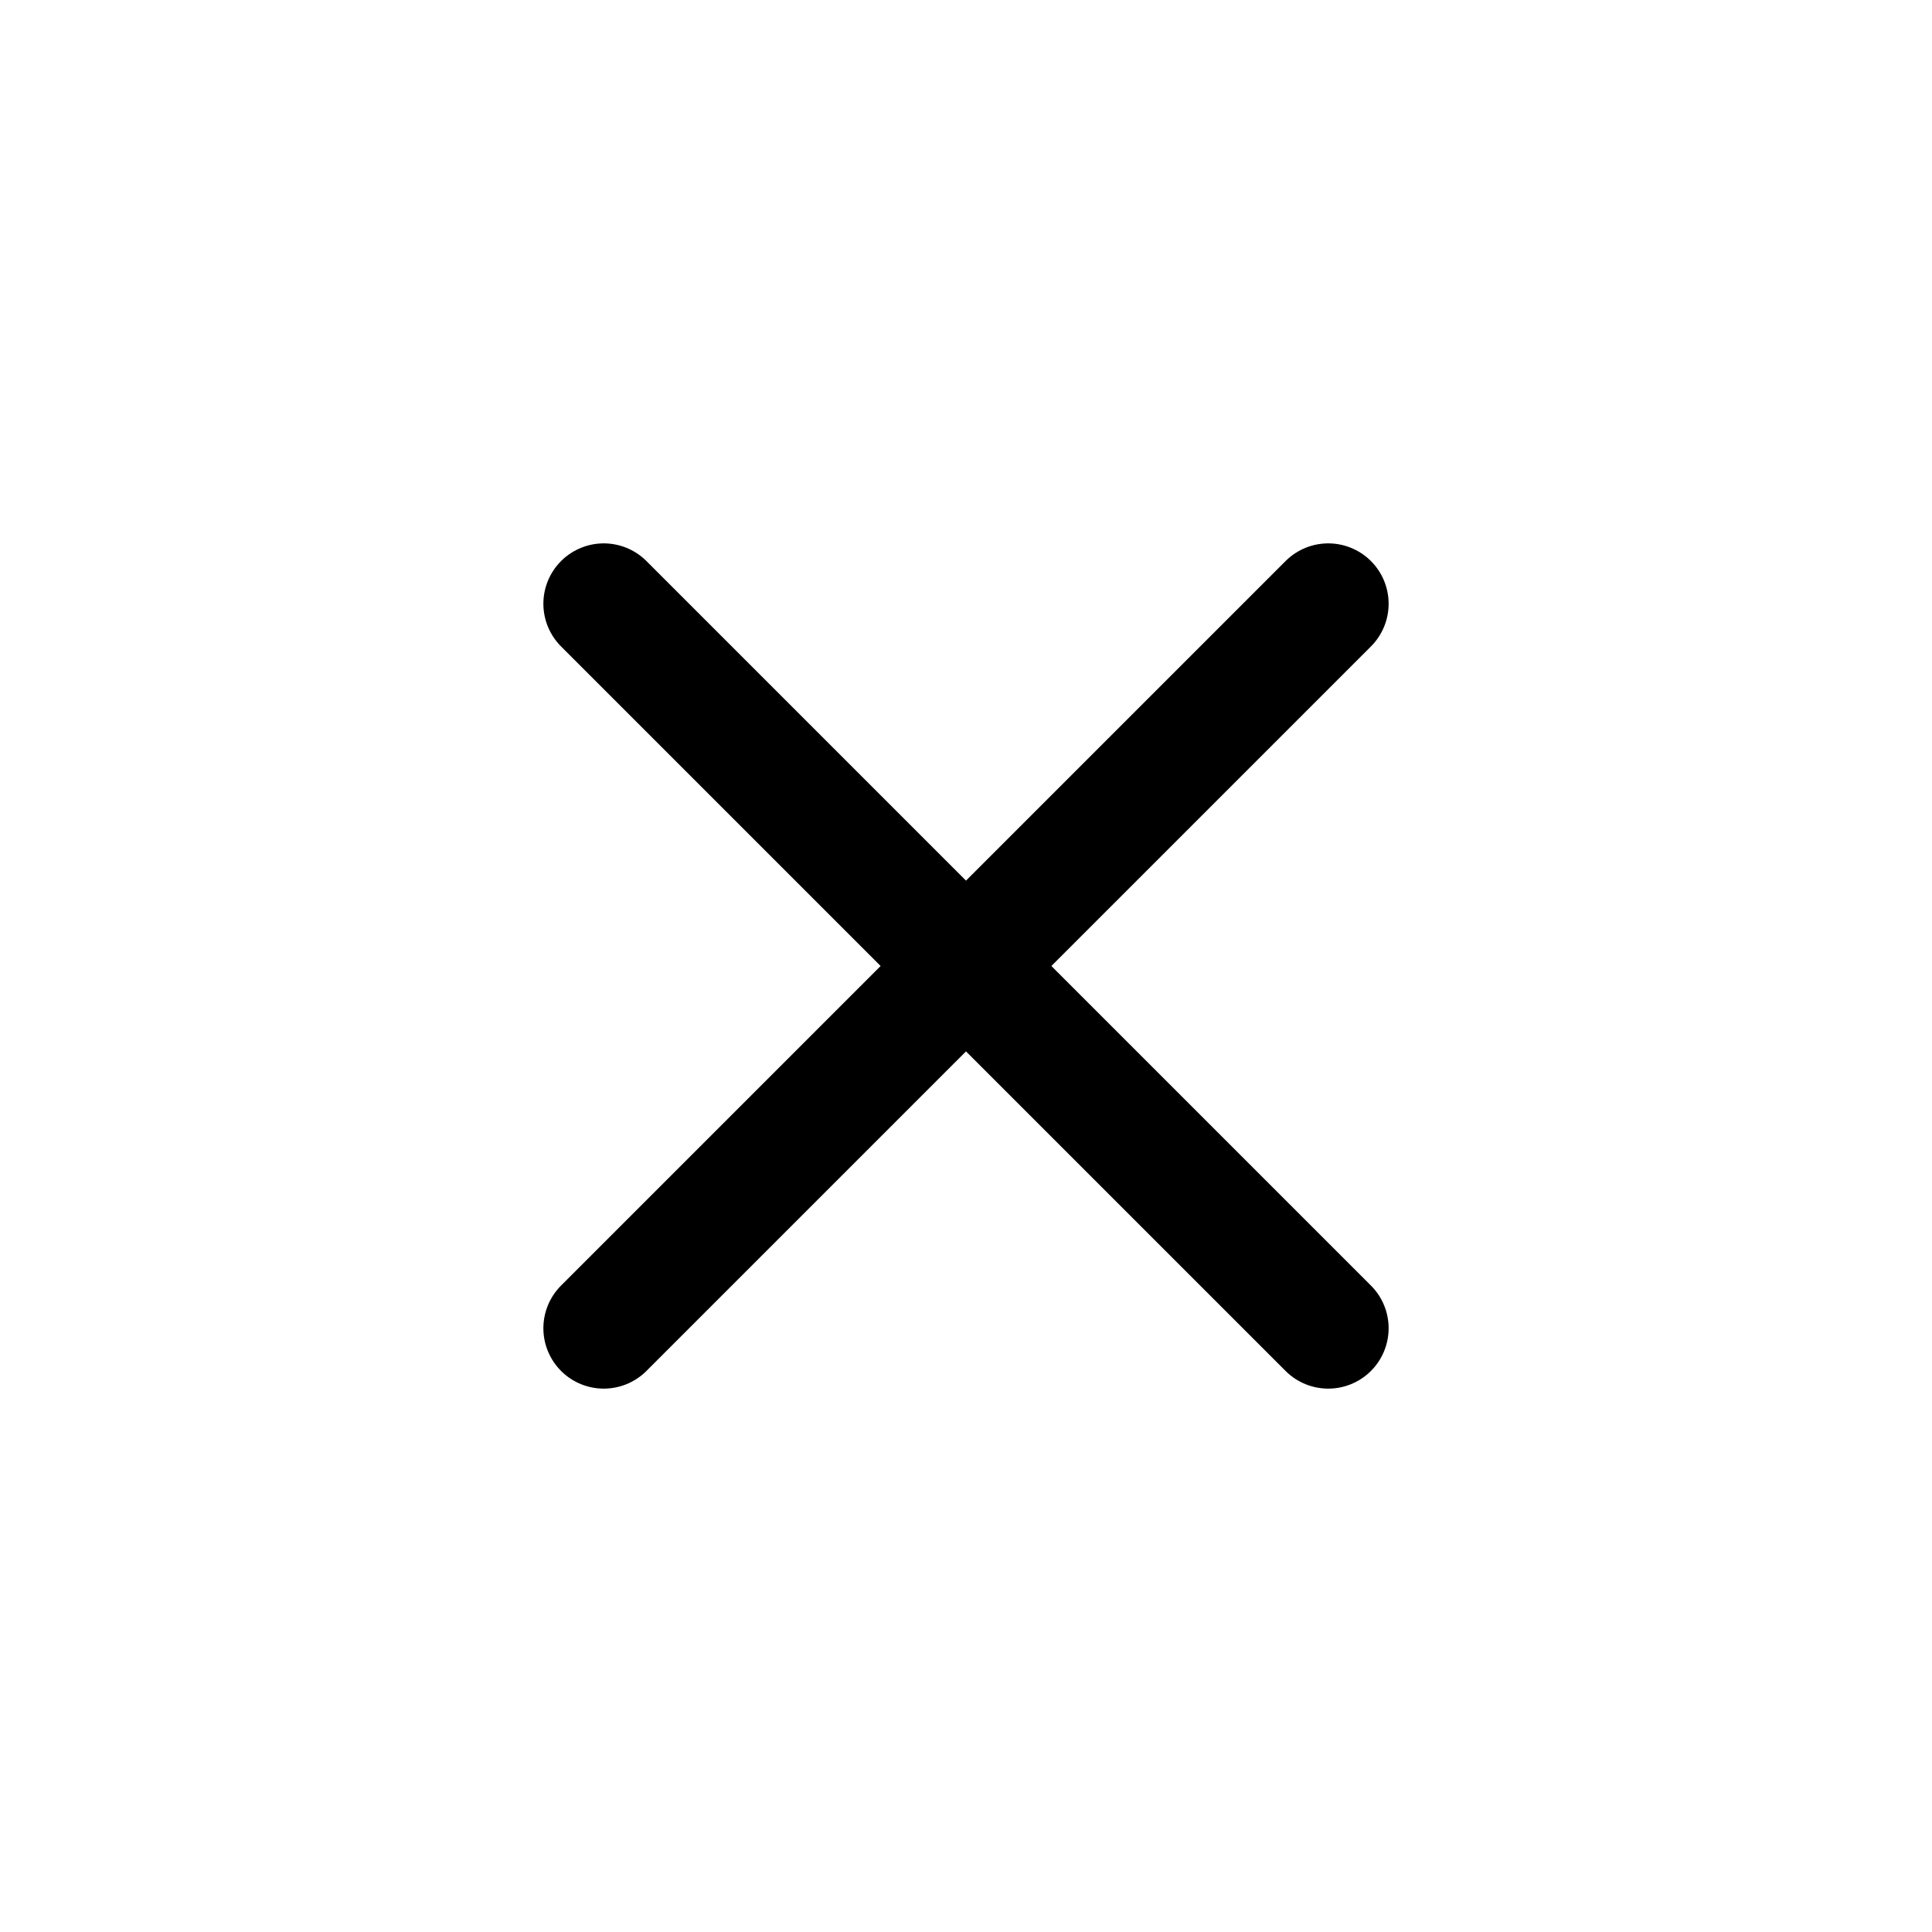
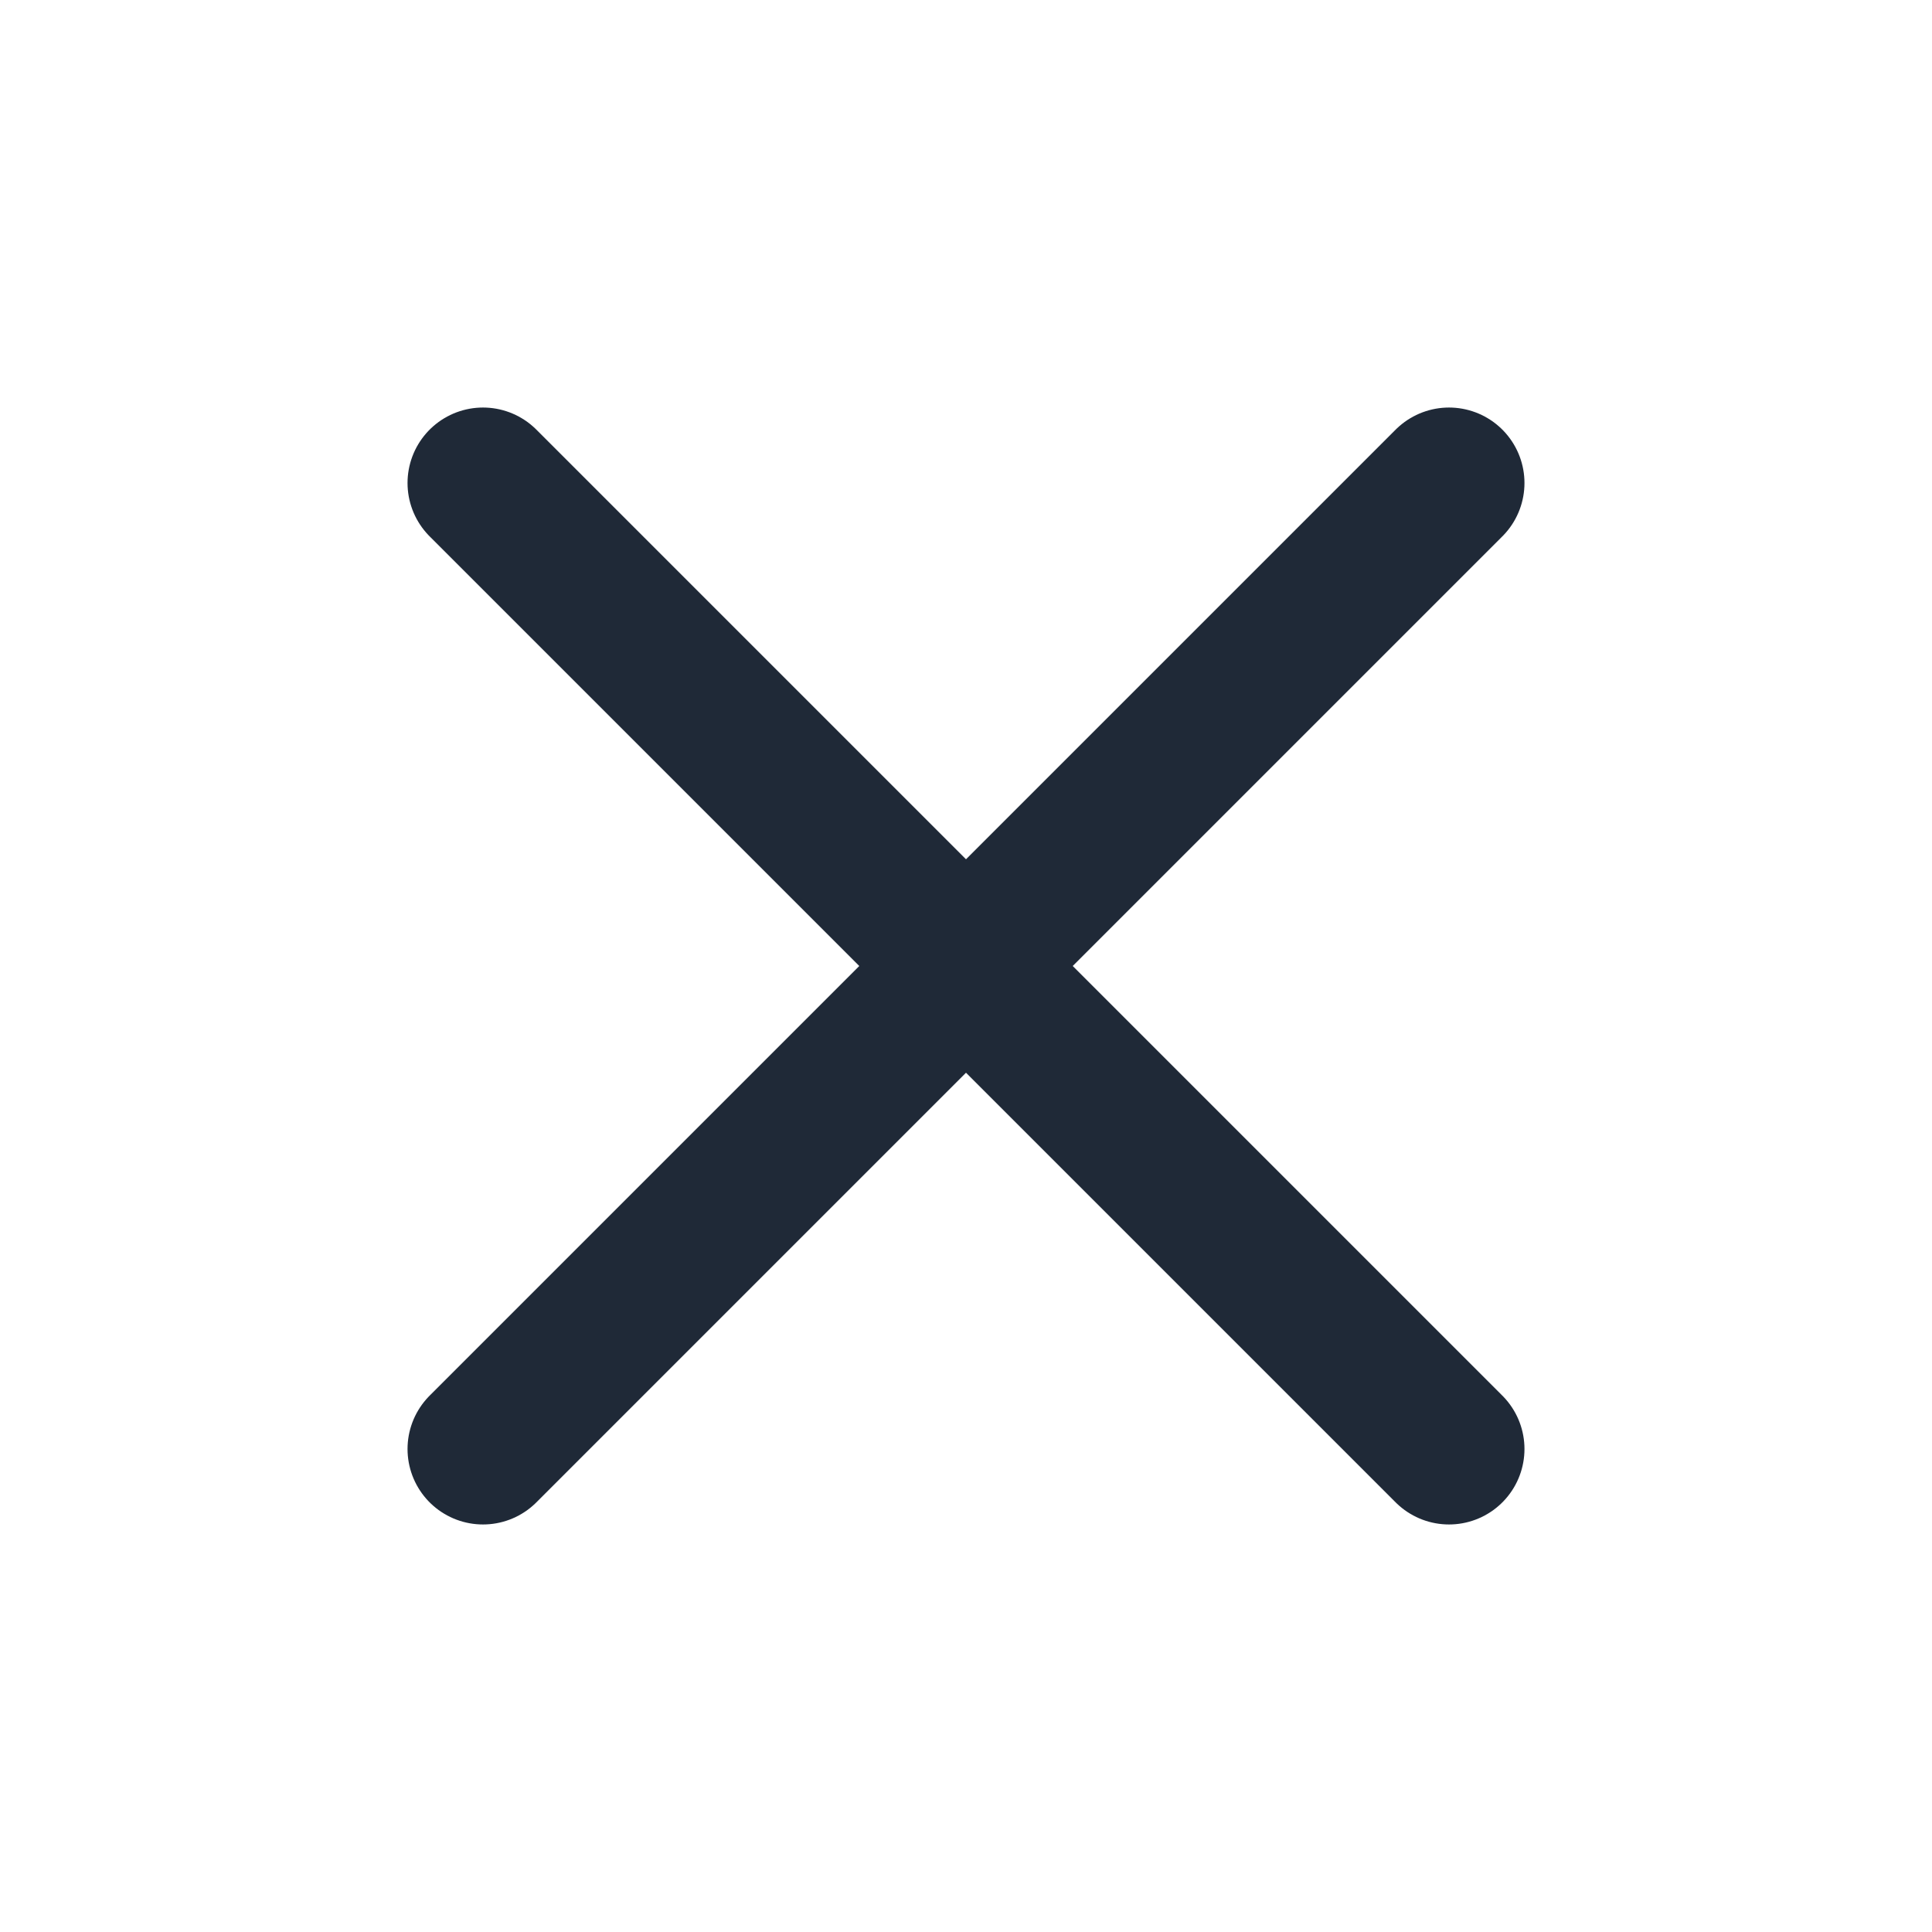
<svg xmlns="http://www.w3.org/2000/svg" preserveAspectRatio="none" overflow="visible" style="display: block;" width="32" height="32" viewBox="0 0 32 32" fill="none">
  <g id="ci:close-lg">
-     <path id="Vector" d="M22 22L16 16M16 16L10 10M16 16L22 10M16 16L10 22" stroke-width="2" stroke-linecap="round" stroke-linejoin="round" stroke="black" />
+     <path id="Vector" d="M24 24L8 8M24 8L8 24" stroke-width="2.5" stroke-linecap="round" stroke-linejoin="round" stroke="#1F2937" />
  </g>
</svg>
